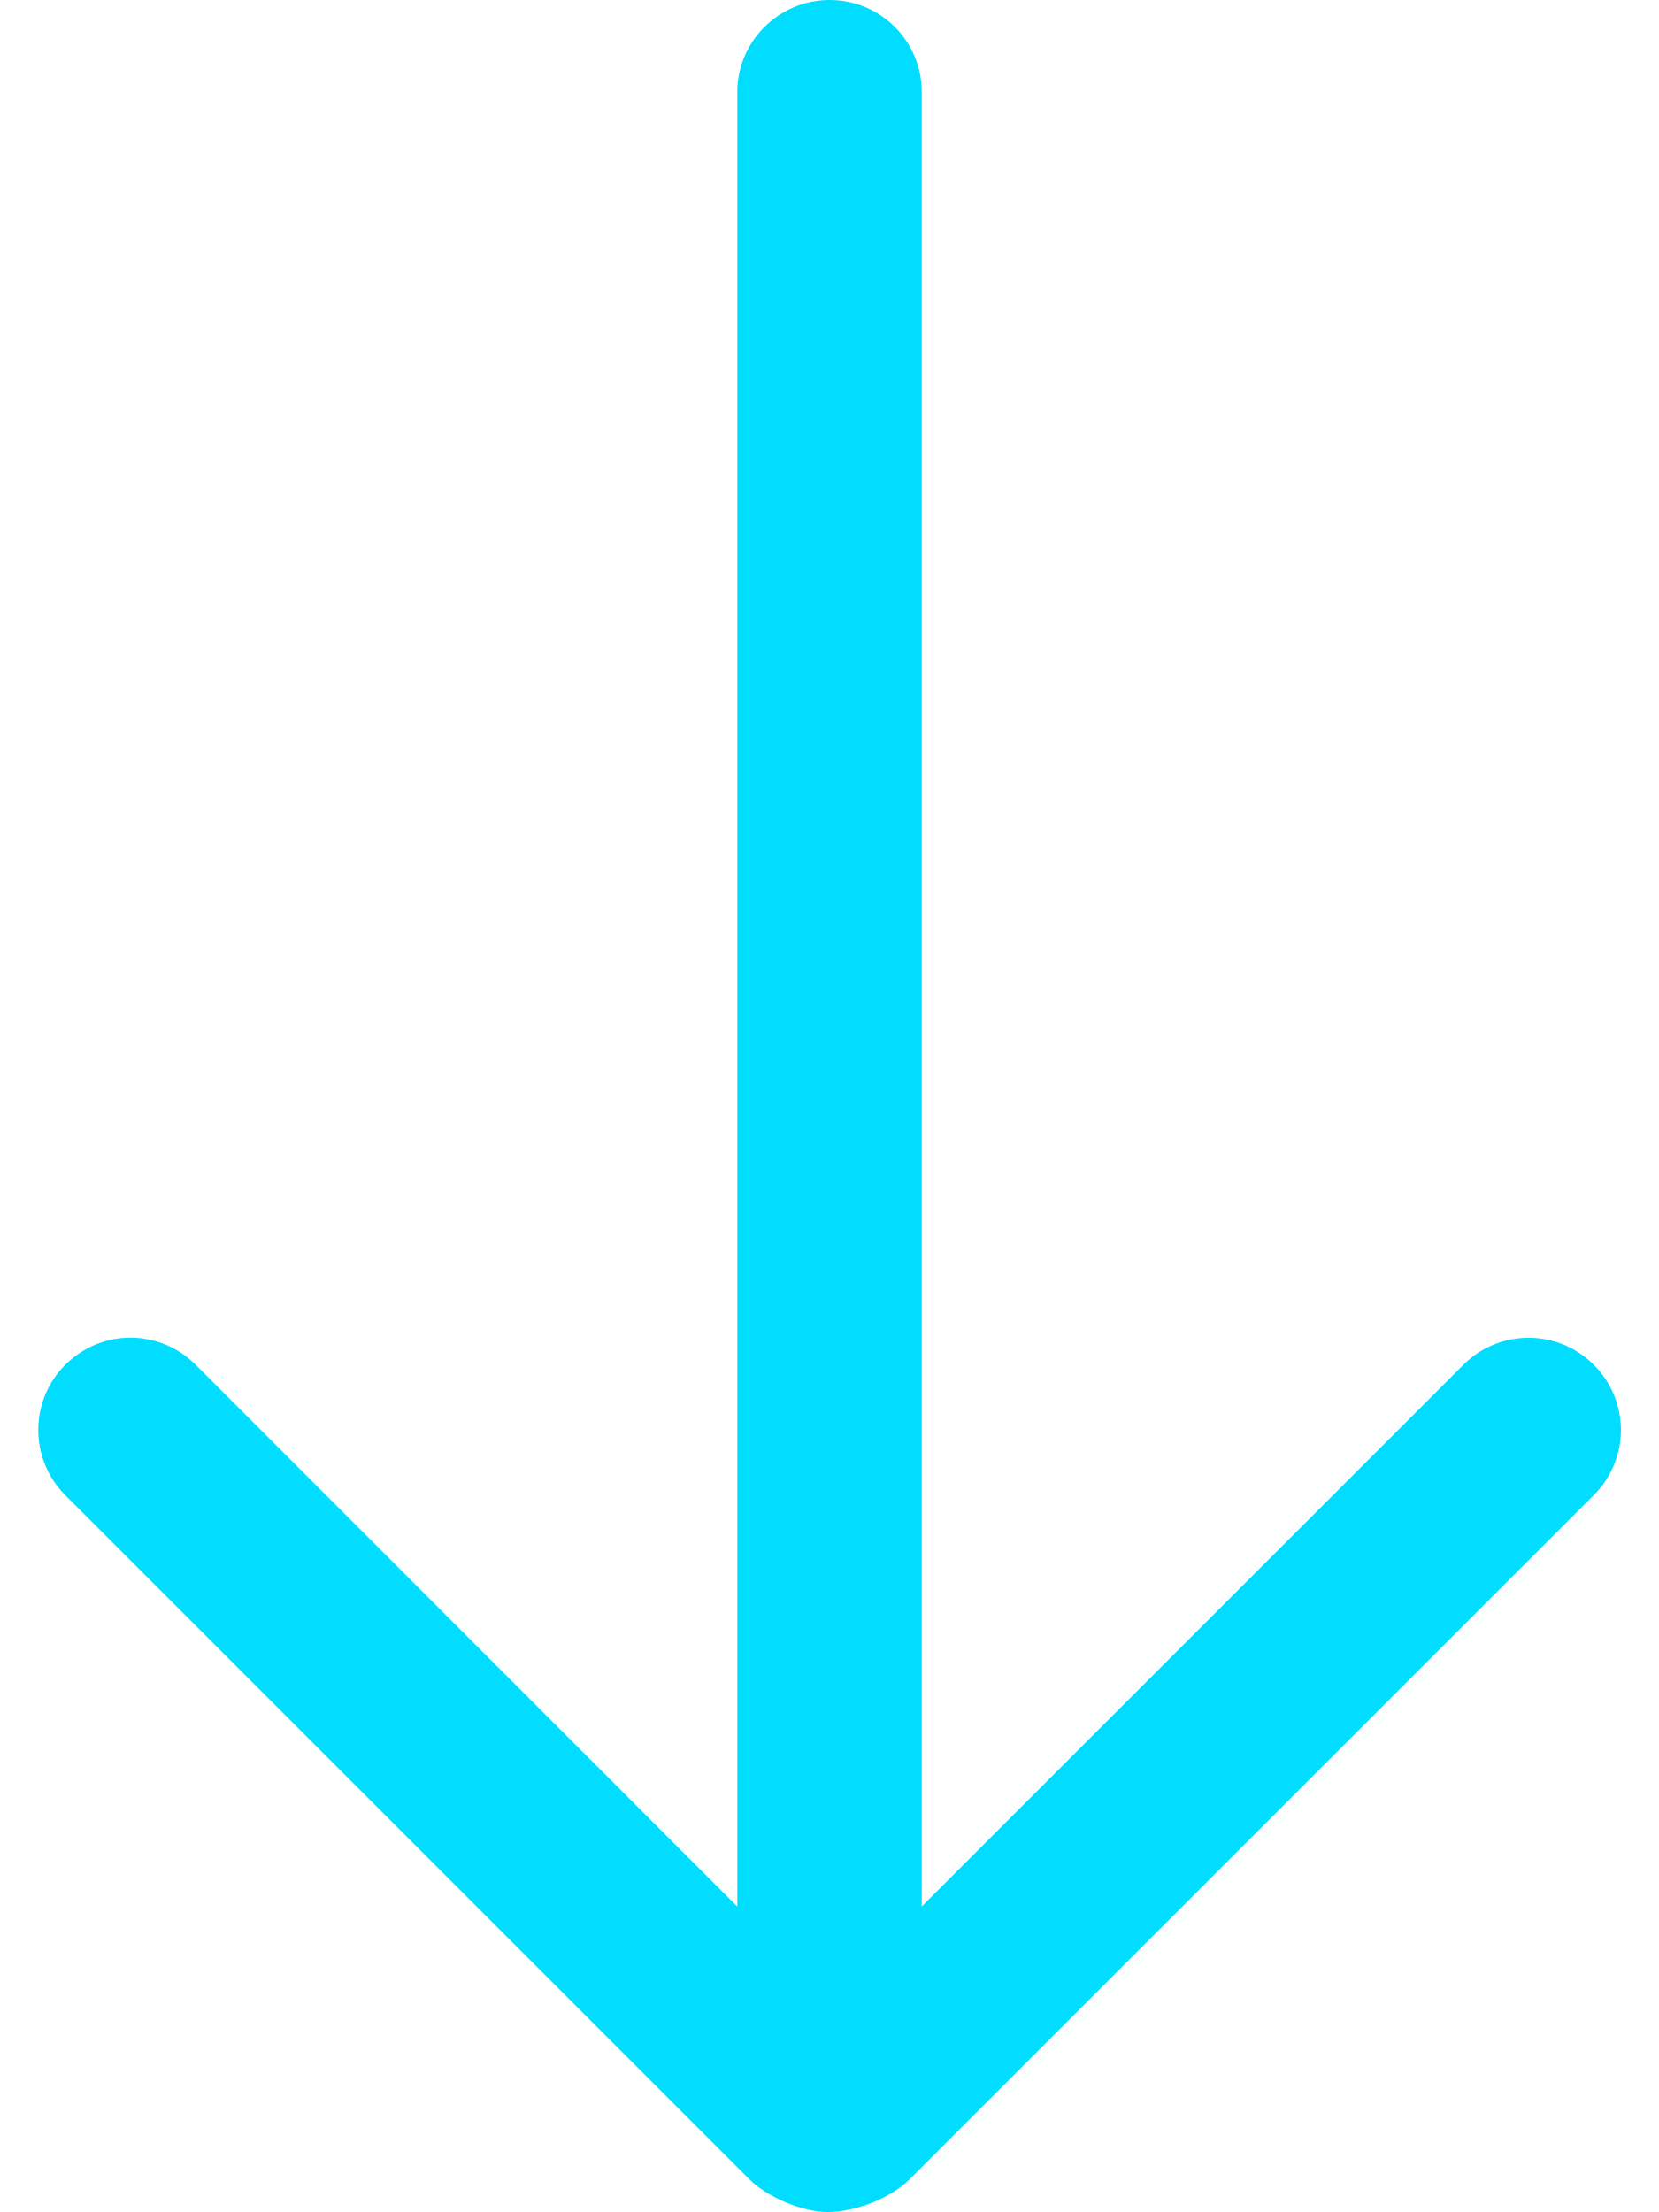
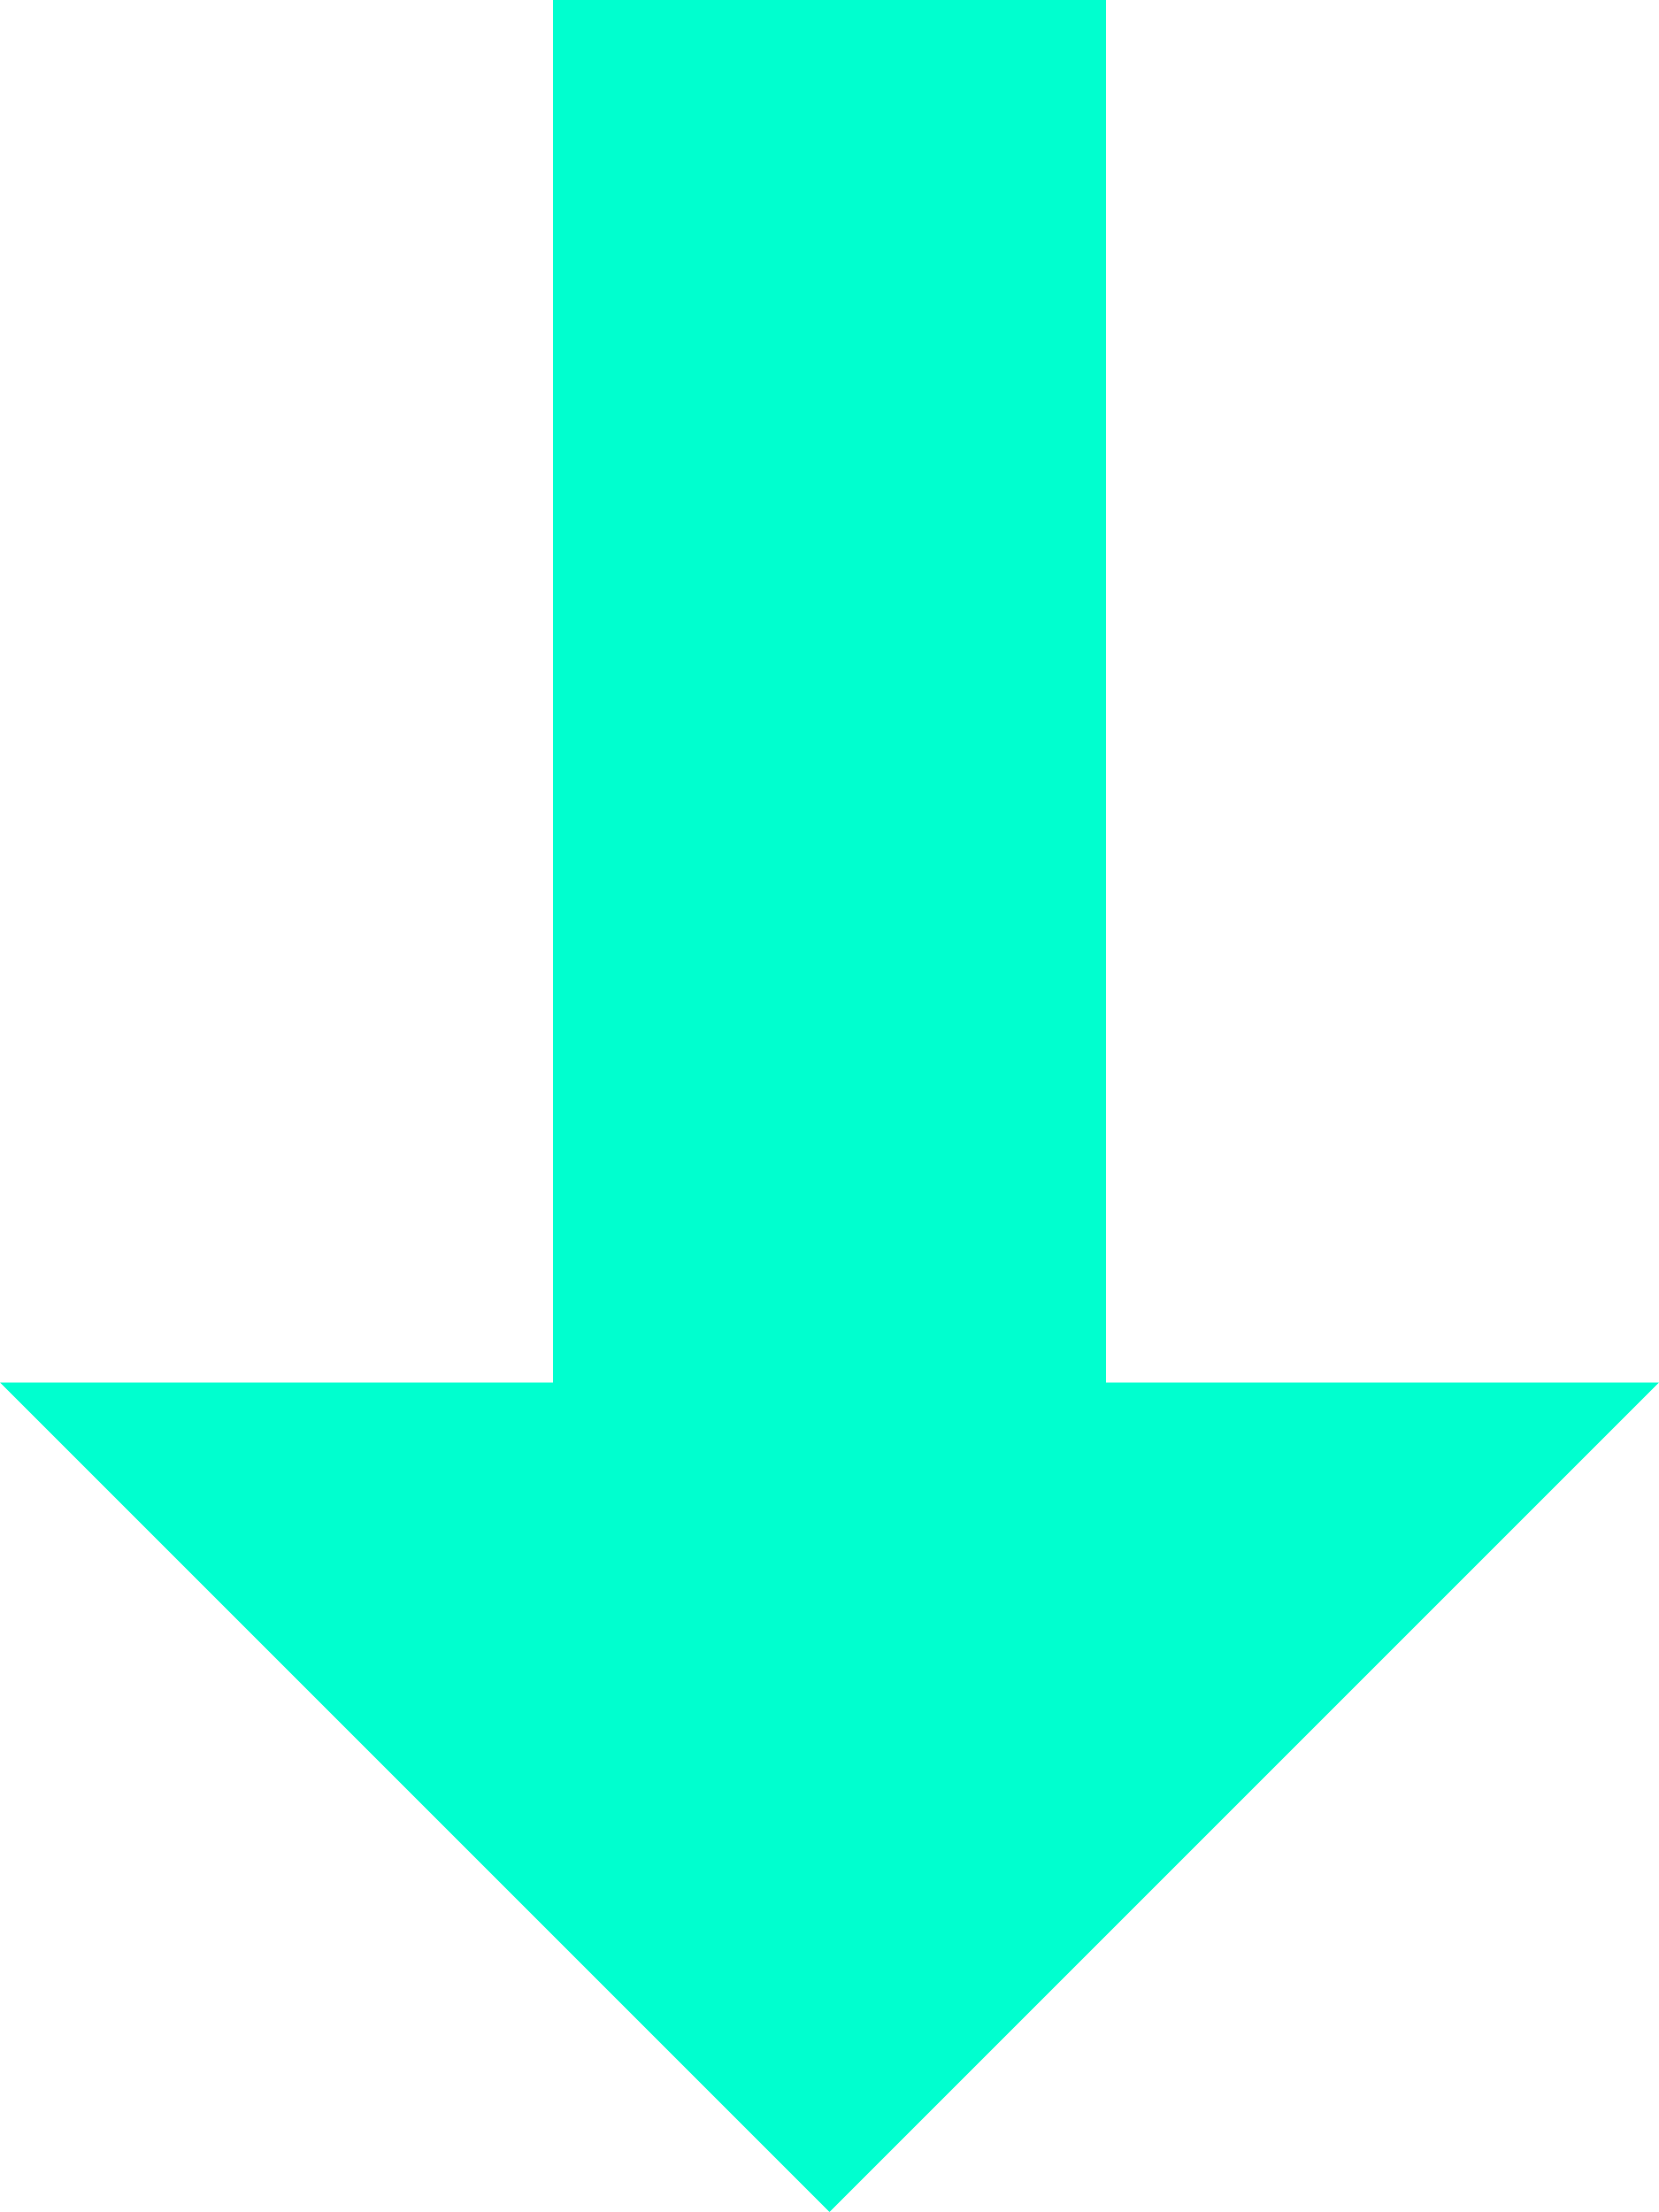
<svg xmlns="http://www.w3.org/2000/svg" width="12" height="16" viewBox="0 0 12 16" fill="none">
-   <path d="M6.667 0.665C6.667 0.298 6.371 0 6 0C5.632 0 5.333 0.301 5.333 0.665V13.791L1.413 9.87C1.153 9.611 0.734 9.61 0.472 9.872C0.211 10.132 0.213 10.556 0.472 10.815L5.421 15.764C5.549 15.892 5.803 16 5.984 16C6.197 16 6.449 15.894 6.579 15.764L11.528 10.815C11.789 10.554 11.791 10.134 11.528 9.872C11.268 9.611 10.845 9.612 10.587 9.87L6.667 13.79V0.665Z" fill="#00DDFF" />
+   <path fill-rule="evenodd" clip-rule="evenodd" d="M8 10L12 10L8 14L6 16L4 14L-8.74228e-07 10L4 10L4 -6.99382e-07L8 -3.49691e-07L8 10Z" fill="#00FFCF" />
</svg>
